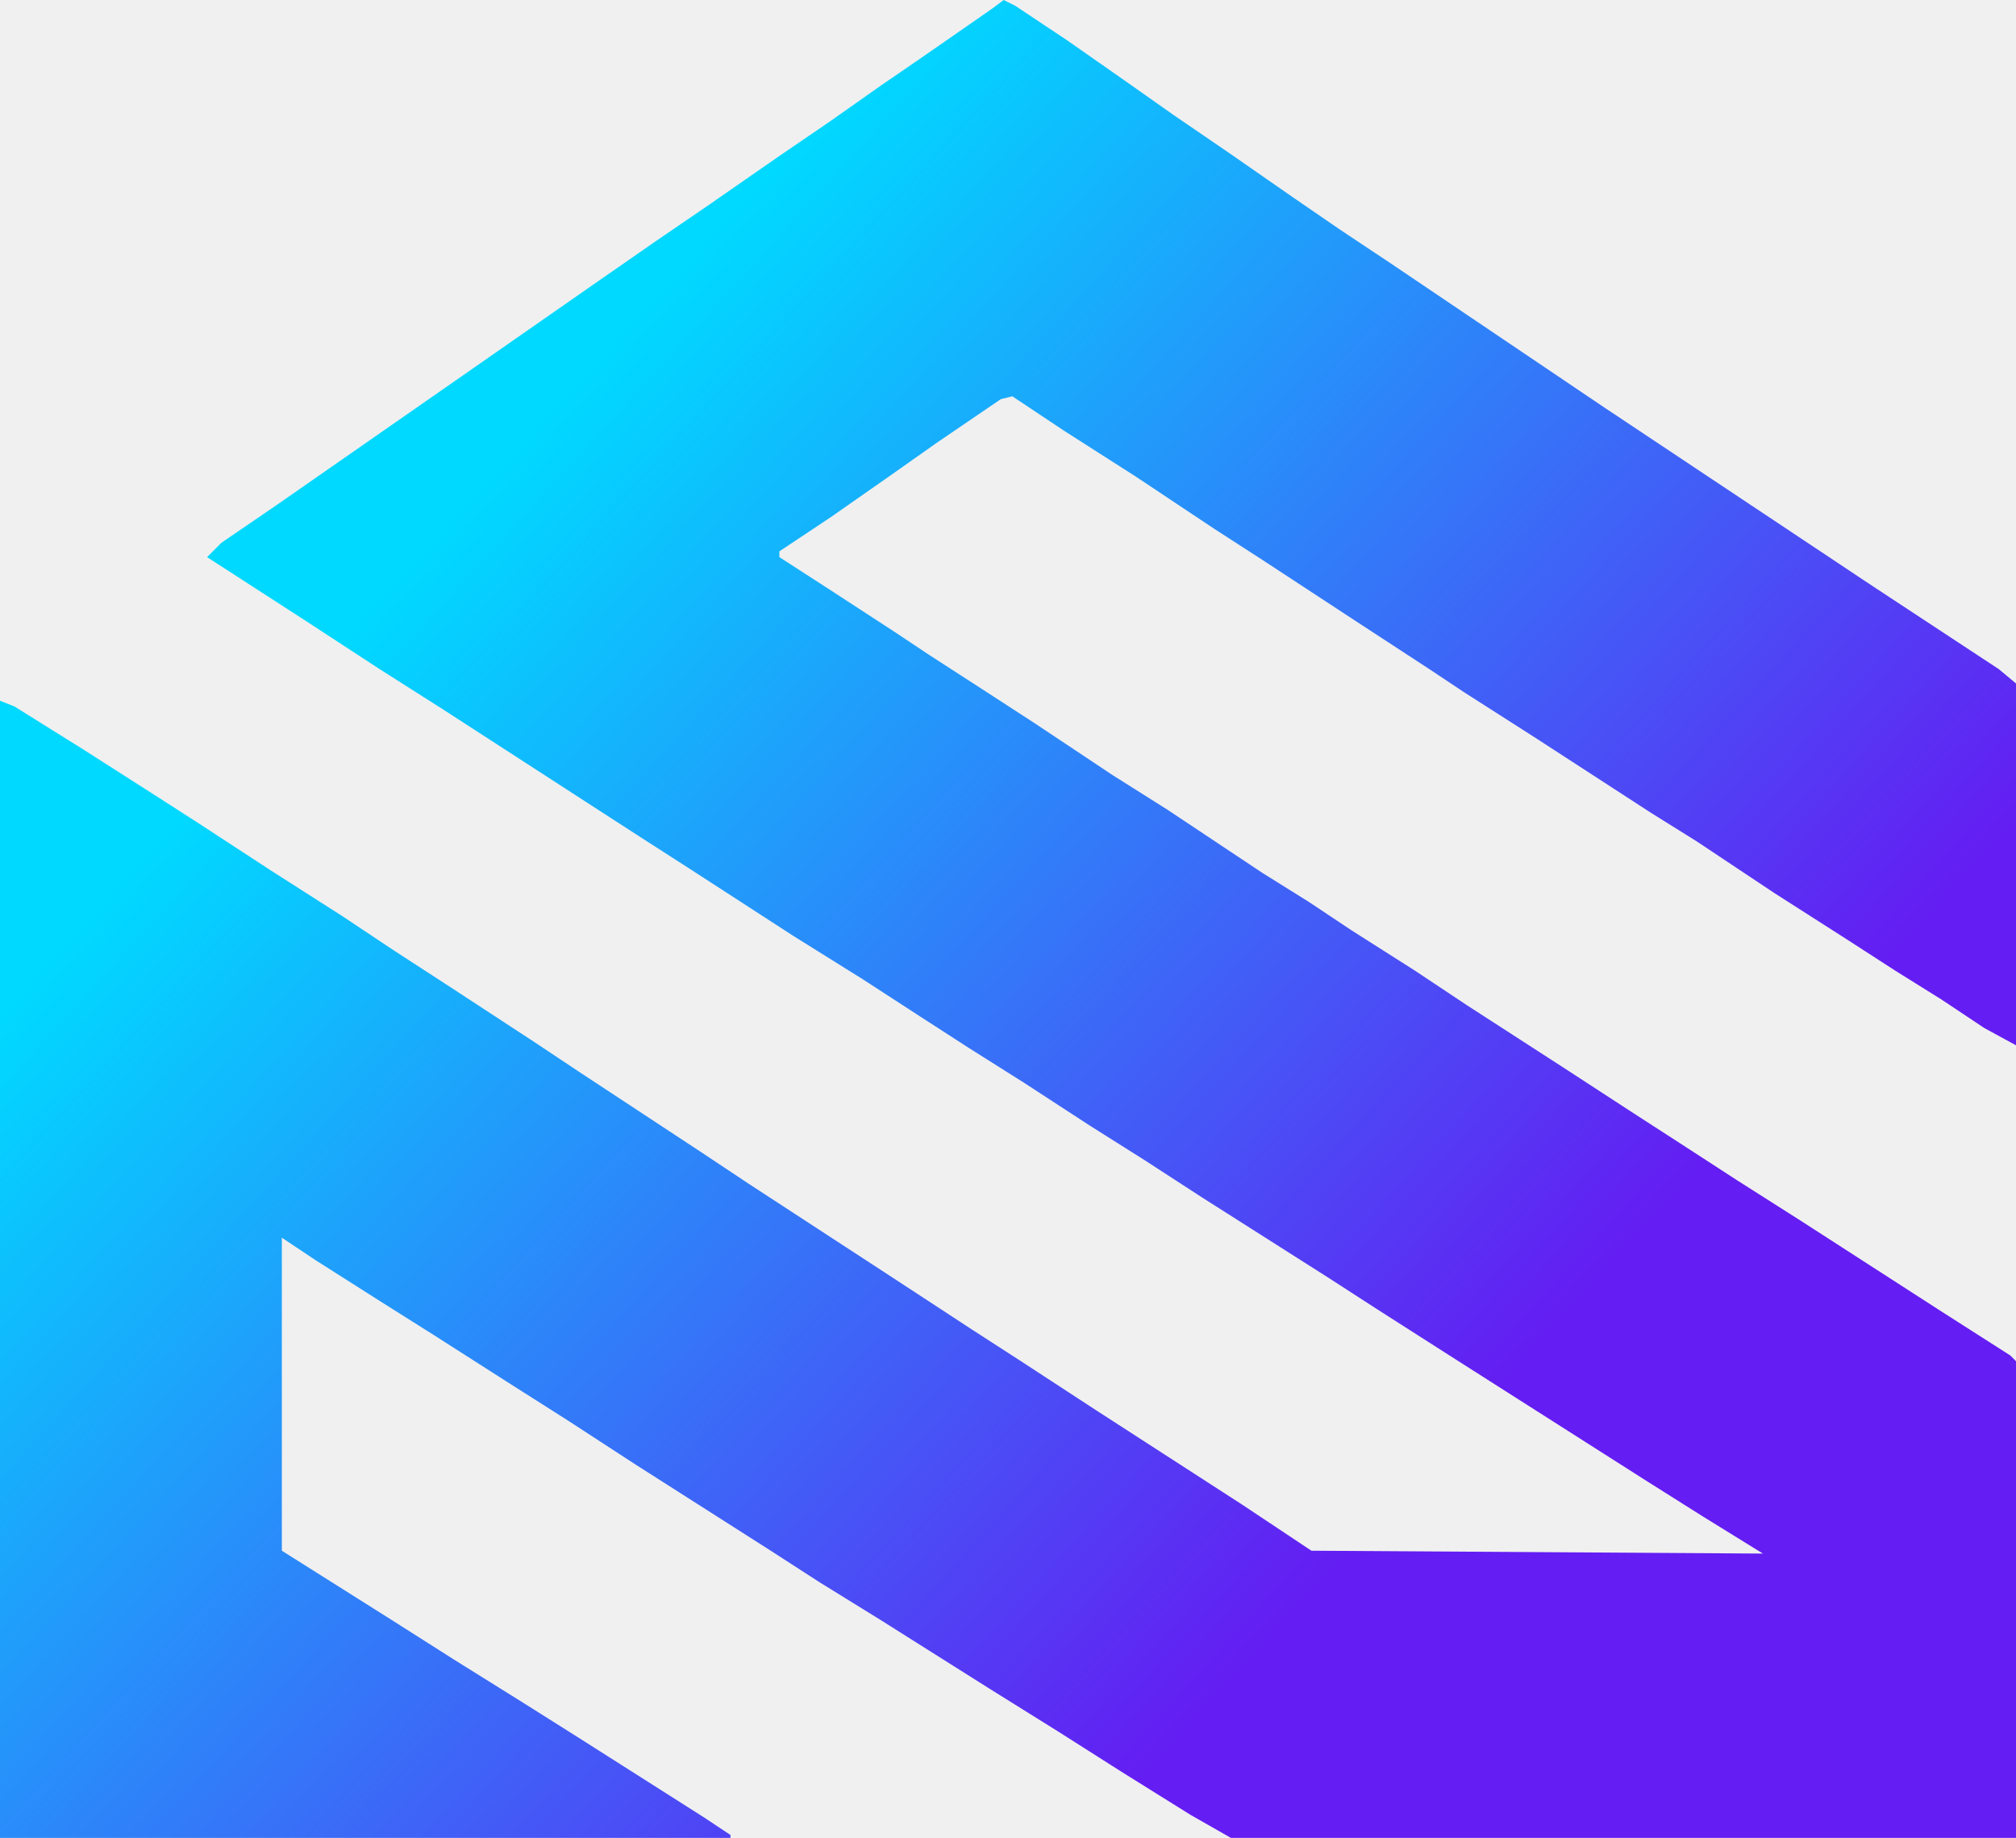
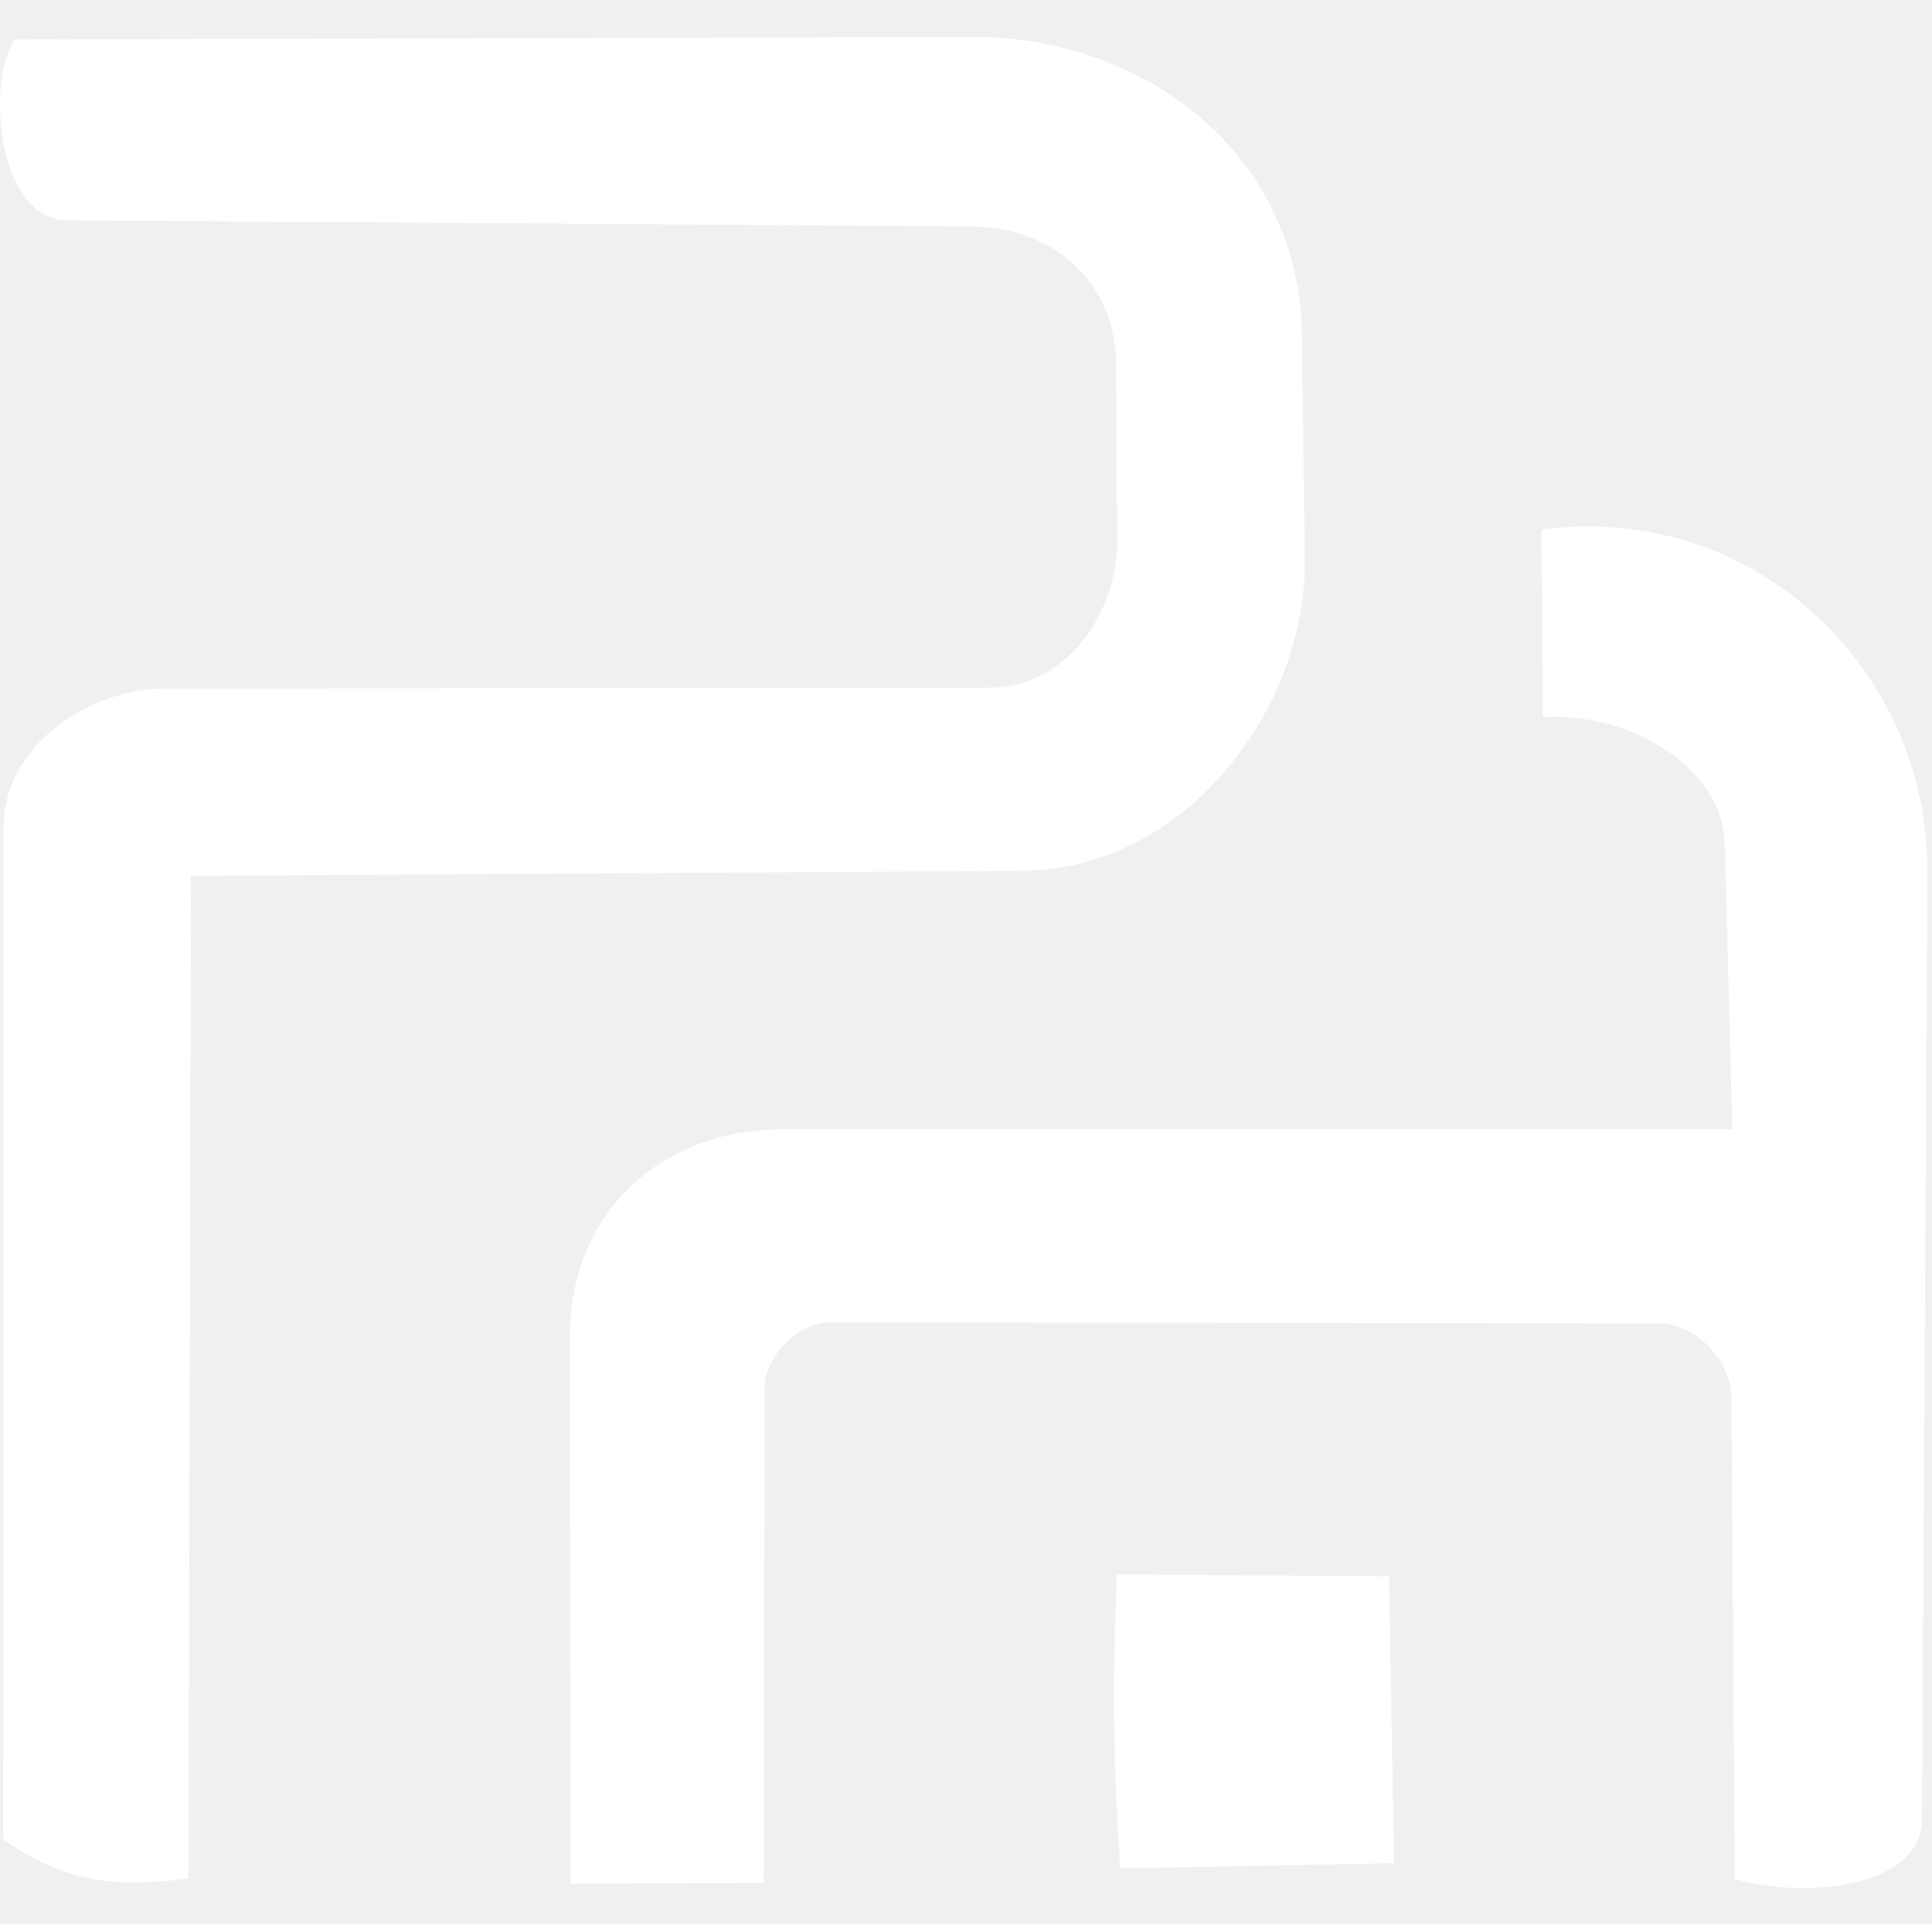
- <svg xmlns="http://www.w3.org/2000/svg" width="260" height="237" viewBox="0 0 260 237" fill="none">
-   <path d="M129.444 0L130.927 0.741L137.603 5.184L145.021 10.369L151.327 14.812L158.374 19.627L166.904 25.552L172.839 29.625L179.515 34.069L206.961 52.584L241.455 75.544L257.775 86.283L260 88.134V134.794L255.92 132.572L250.357 128.869L244.422 125.166L238.117 121.092L228.845 115.167L218.83 108.502L212.896 104.798L198.06 95.17L188.787 89.245L184.337 86.283L174.693 79.987L162.825 72.211L156.519 68.138L146.505 61.472L137.233 55.547L130.556 51.103L129.073 51.473L120.913 57.028L114.608 61.472L107.19 66.656L100.514 71.1V71.841L106.819 75.914L115.35 81.469L119.8 84.431L126.106 88.505L133.524 93.319L143.538 99.984L150.585 104.428L162.825 112.575L168.759 116.278L174.322 119.981L182.482 125.166L189.158 129.609L201.769 137.756L210.3 143.311L216.605 147.384L224.023 152.198L232.183 157.383L249.986 168.863L259.258 174.788L260 175.528V237H158.745L153.552 234.038L144.65 228.483L136.491 223.298L127.589 217.744L113.495 208.856L105.706 204.042L99.401 199.969L81.969 188.859L73.438 183.305L65.278 178.12L56.006 172.195L48.959 167.752L40.799 162.567L36.348 159.605V199.969L50.442 208.856L58.602 214.041L67.504 219.595L74.551 224.039L90.87 234.408L94.208 236.63V237H0V90.356L1.854 91.097L10.756 96.652L20.029 102.577L25.221 105.909L34.864 112.205L44.137 118.13L50.813 122.573L58.231 127.388L68.987 134.423L74.551 138.127L90.87 148.866L96.434 152.569L114.608 164.419L125.364 171.455L131.669 175.528L141.312 181.823L160.228 194.044L169.13 199.969L227.361 200.339L219.572 195.525L212.525 191.081L186.933 174.788L177.66 168.863L171.355 164.789L155.036 154.42L147.618 149.606L140.571 145.163L132.04 139.608L124.993 135.164L118.688 131.091L111.27 126.277L102.368 120.722L88.645 111.834L83.452 108.502L77.147 104.428L57.118 91.467L48.959 86.283L39.315 79.987L26.705 71.841L28.559 69.989L35.606 65.175L60.086 48.141L76.034 37.031L84.565 31.106L91.612 26.292L100.143 20.367L107.19 15.553L113.495 11.109L119.429 7.036L127.96 1.111L129.444 0Z" fill="url(#paint0_linear_2023_87)" />
-   <defs>
-     <linearGradient id="paint0_linear_2023_87" x1="0" y1="0" x2="259.852" y2="237.162" gradientUnits="userSpaceOnUse">
-       <stop offset="0.25" stop-color="#00D9FF" />
-       <stop offset="0.75" stop-color="#641DF2" />
-     </linearGradient>
-   </defs>
+ <svg xmlns="http://www.w3.org/2000/svg" width="261" height="260" viewBox="0 0 261 260" fill="none">
+   <path d="M0.423 248.623L0.488 111.77C0.492 100.643 12.266 93.074 22.153 93.066L133.737 92.96C144.232 92.948 151.014 82.677 150.964 73.263L150.842 49.273C150.785 38.032 142.246 30.683 131.309 30.611L9.092 29.778C-0.334 29.713 -1.905 11.173 1.972 5.335L131.564 5C154.686 4.943 175.624 20.865 175.947 45.232L176.35 75.641C176.499 96 160.135 117.577 138.064 117.711L25.81 118.384L25.46 253.928C15.44 255.149 9.016 254.582 0.42 248.619L0.423 248.623Z" fill="white" />
+   <path d="M102.841 187.598L102.712 254.014L77.607 254.091L77.531 180.466C77.516 164.194 89.728 153.135 105.753 153.135L234.629 153.12L233.617 114.209C233.324 102.949 219.947 95.844 209.01 96.434L208.831 72.025C236.334 68.471 260.163 90.257 260 118.106L259.246 245.89C259.193 254.684 243.872 256.115 234.952 253.592L234.499 189.044C234.461 183.674 229.575 178.377 224.11 178.373L111.975 178.248C107.888 178.244 102.845 182.856 102.838 187.601L102.841 187.598Z" fill="white" stroke="white" stroke-miterlimit="10" />
+   <path d="M188.413 251.845L151.378 252.553C150.461 238.077 150.324 227.856 150.933 212.812L187.736 213.071L188.409 251.841L188.413 251.845Z" fill="white" />
</svg>
